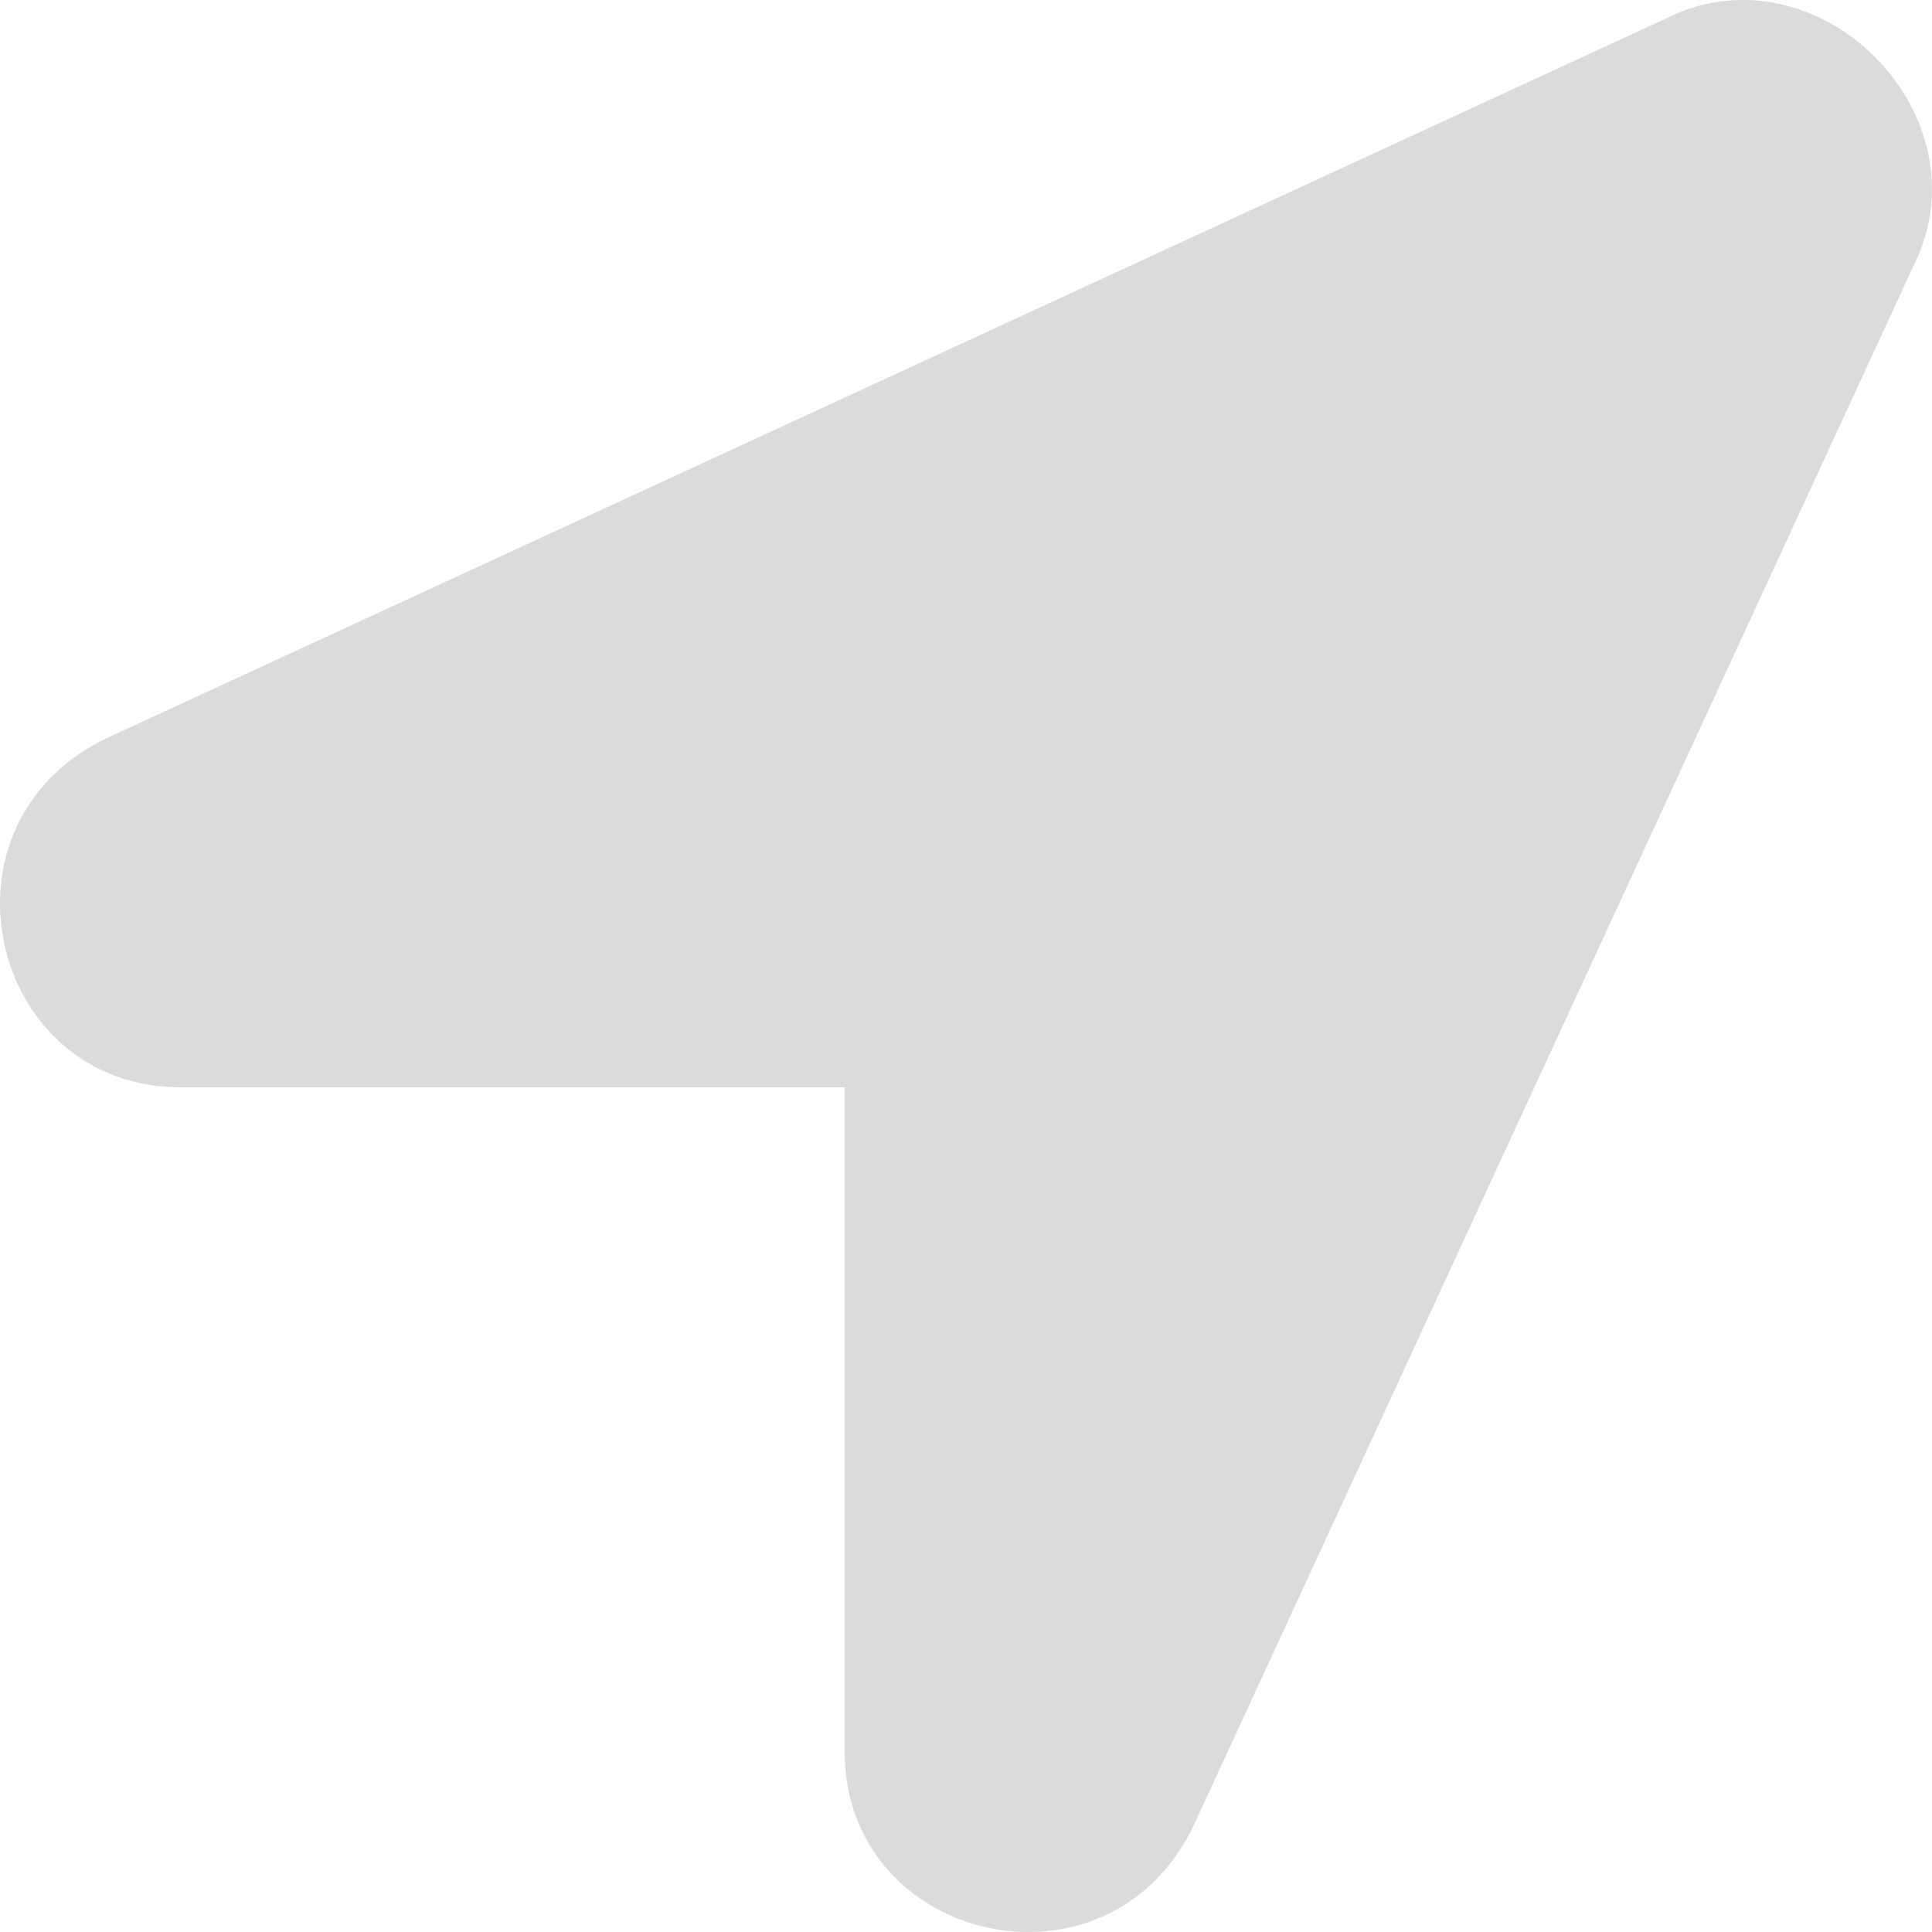
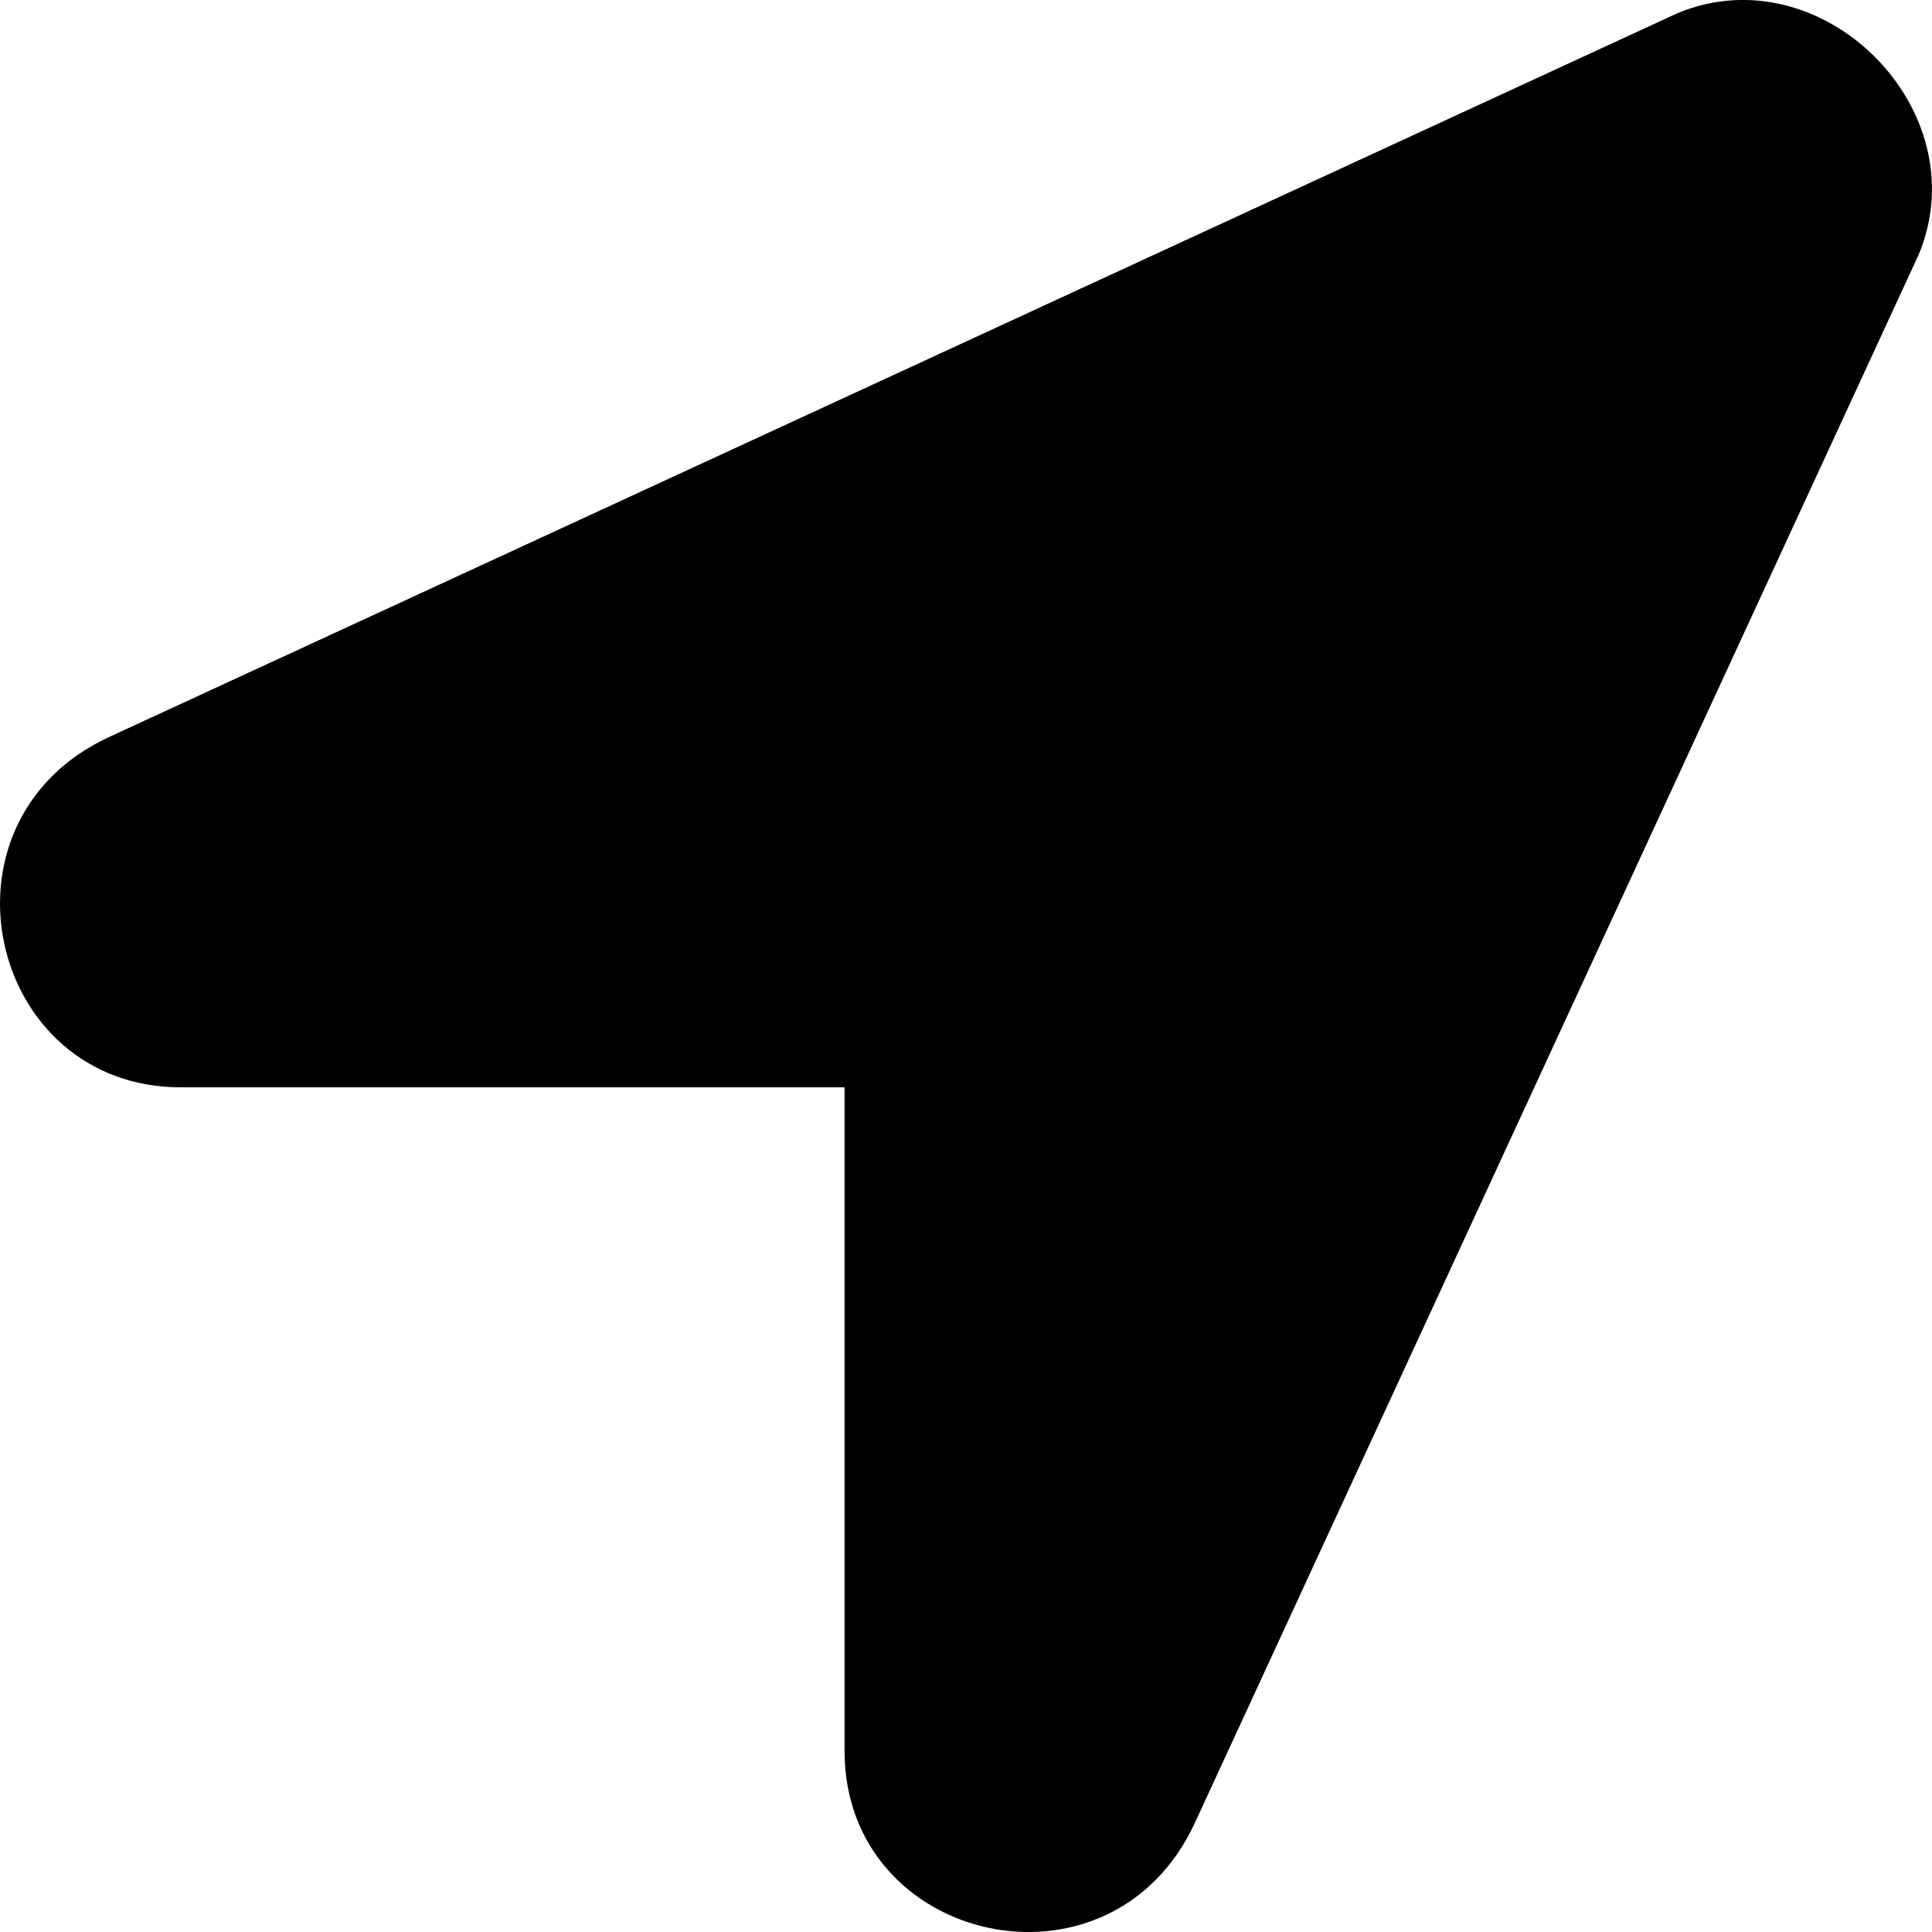
- <svg xmlns="http://www.w3.org/2000/svg" width="20" height="20" viewBox="0 0 20 20">
-   <path d="M17.364 0.137L1.122 7.633C-0.751 8.508 -0.127 11.256 1.872 11.256H8.743V18.128C8.743 20.127 11.492 20.752 12.366 18.877L19.862 2.636C20.487 1.137 18.863 -0.488 17.364 0.137Z" fill="#DBDBDB" />
+ <svg xmlns="http://www.w3.org/2000/svg" viewBox="0 0 20 20">
+   <path d="M17.364 0.137L1.122 7.633C-0.751 8.508 -0.127 11.256 1.872 11.256H8.743V18.128C8.743 20.127 11.492 20.752 12.366 18.877L19.862 2.636C20.487 1.137 18.863 -0.488 17.364 0.137Z" />
</svg>
